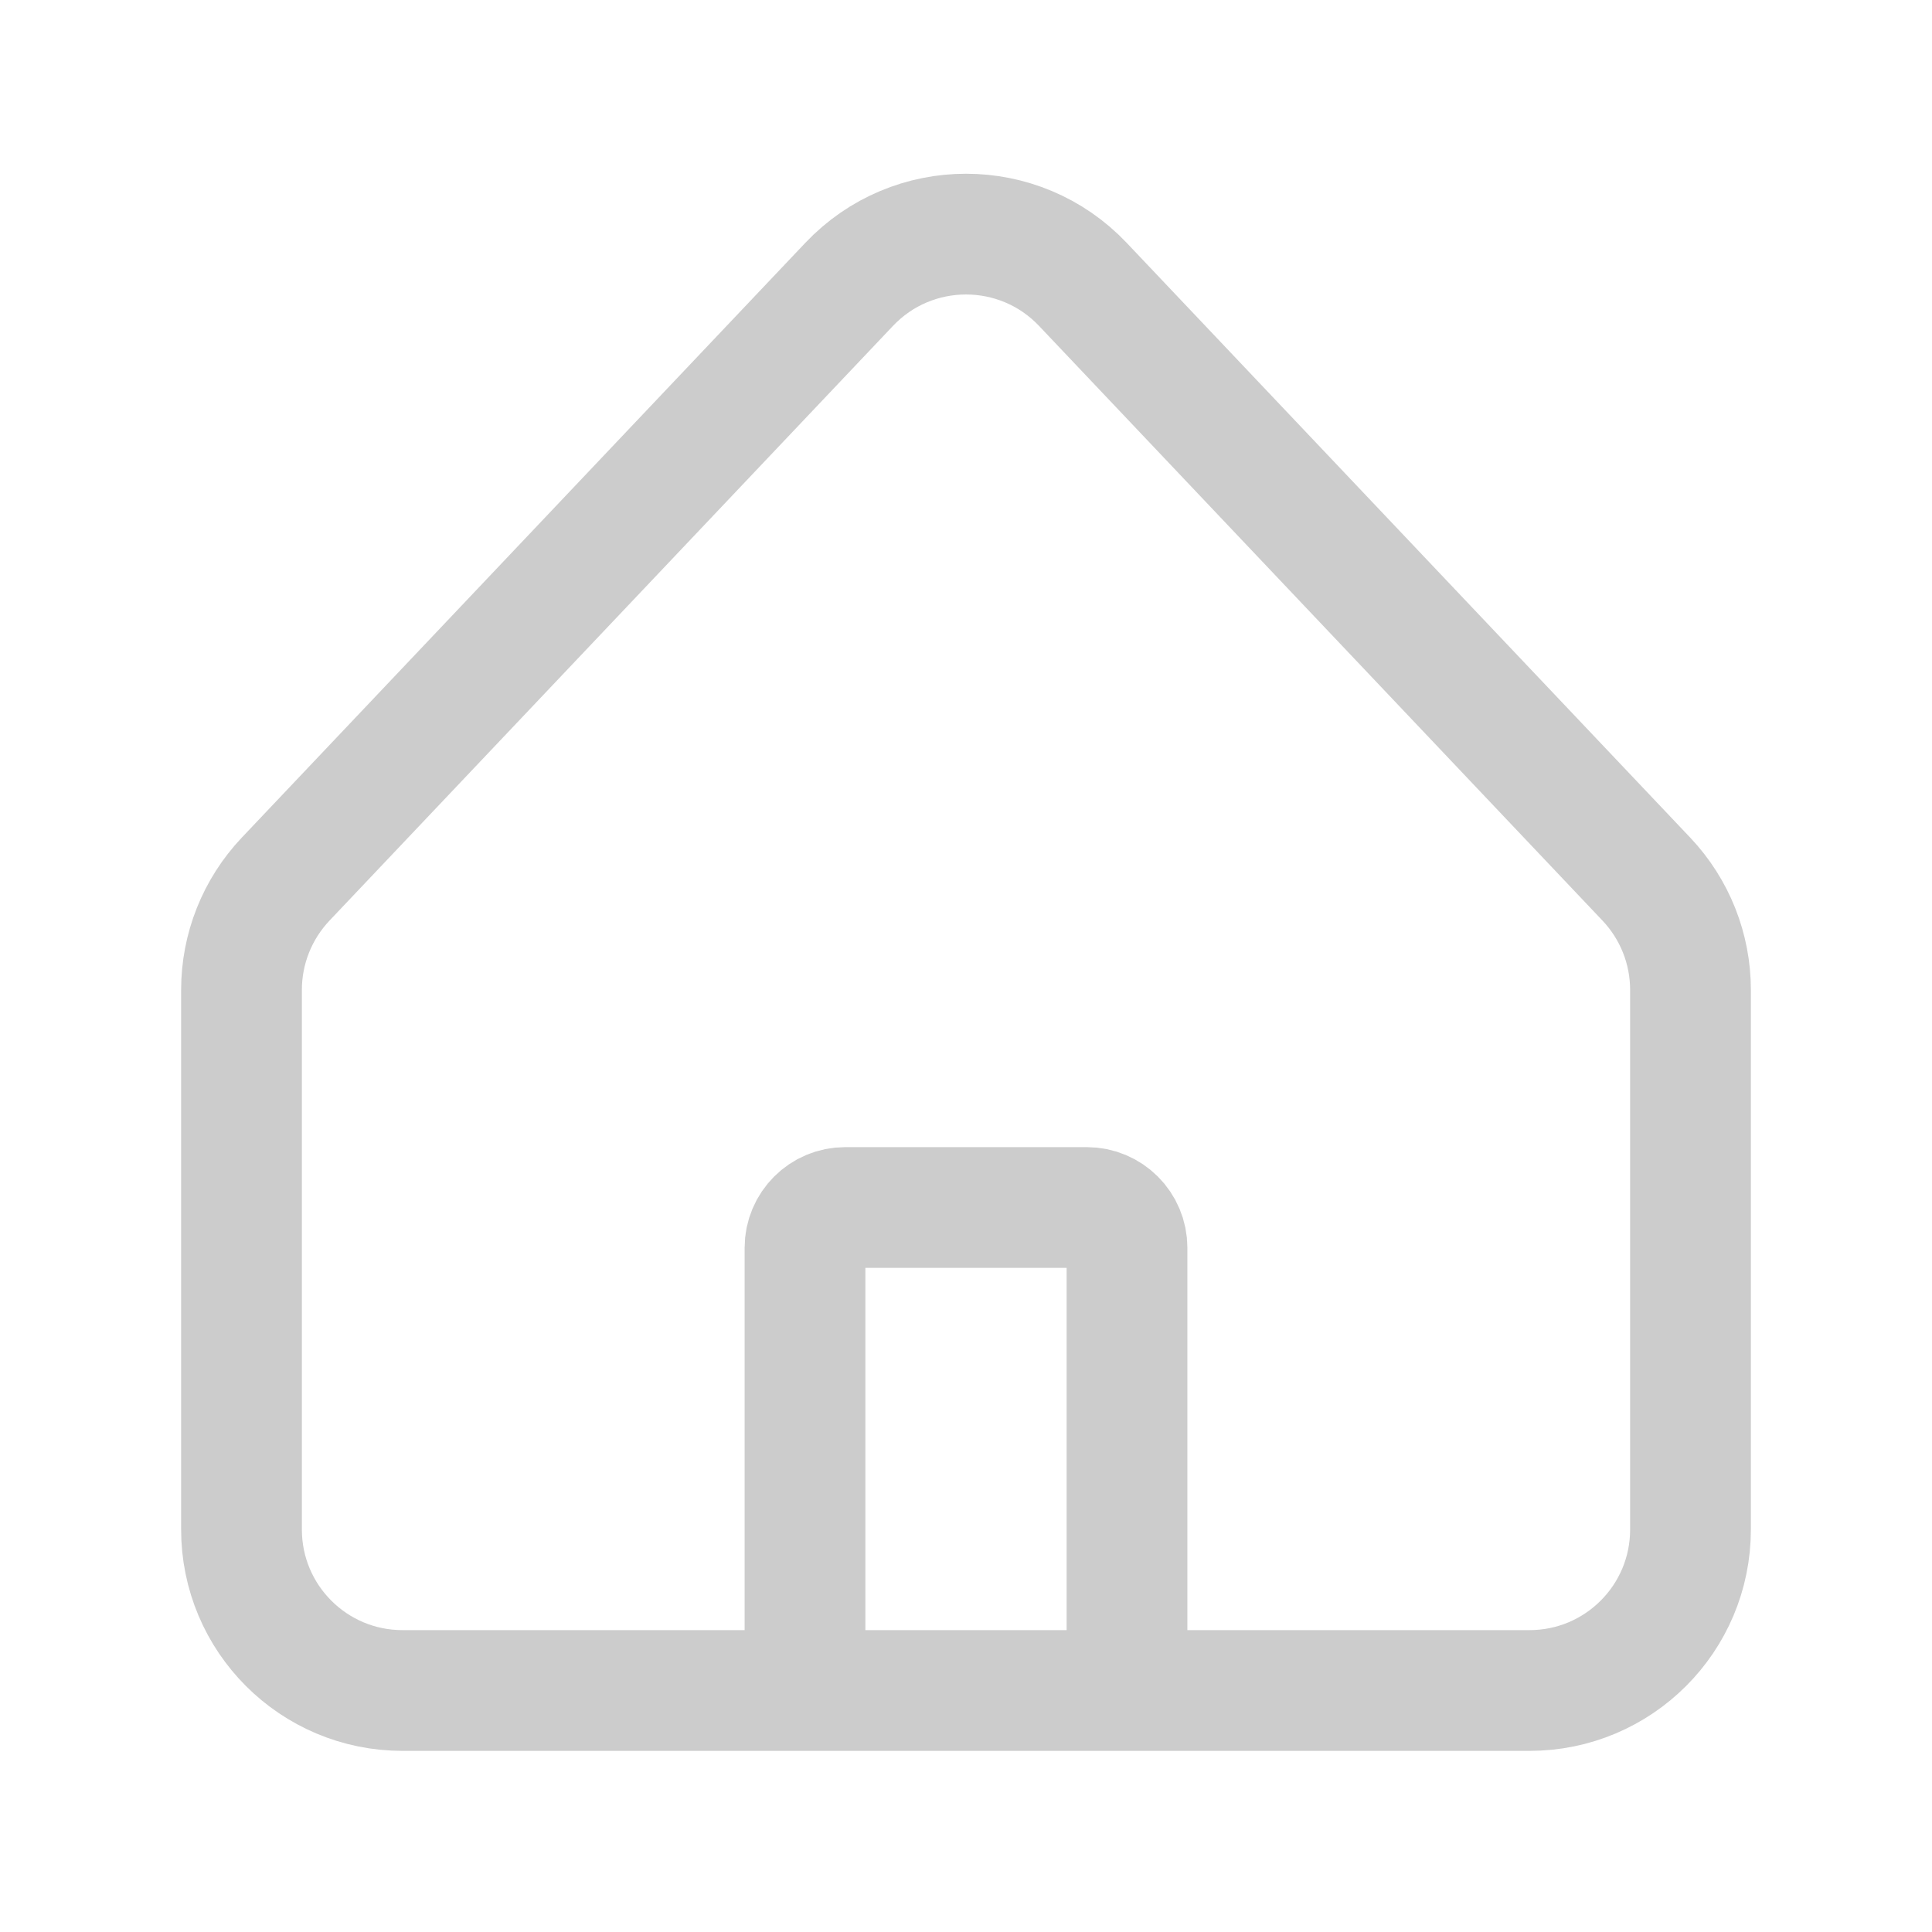
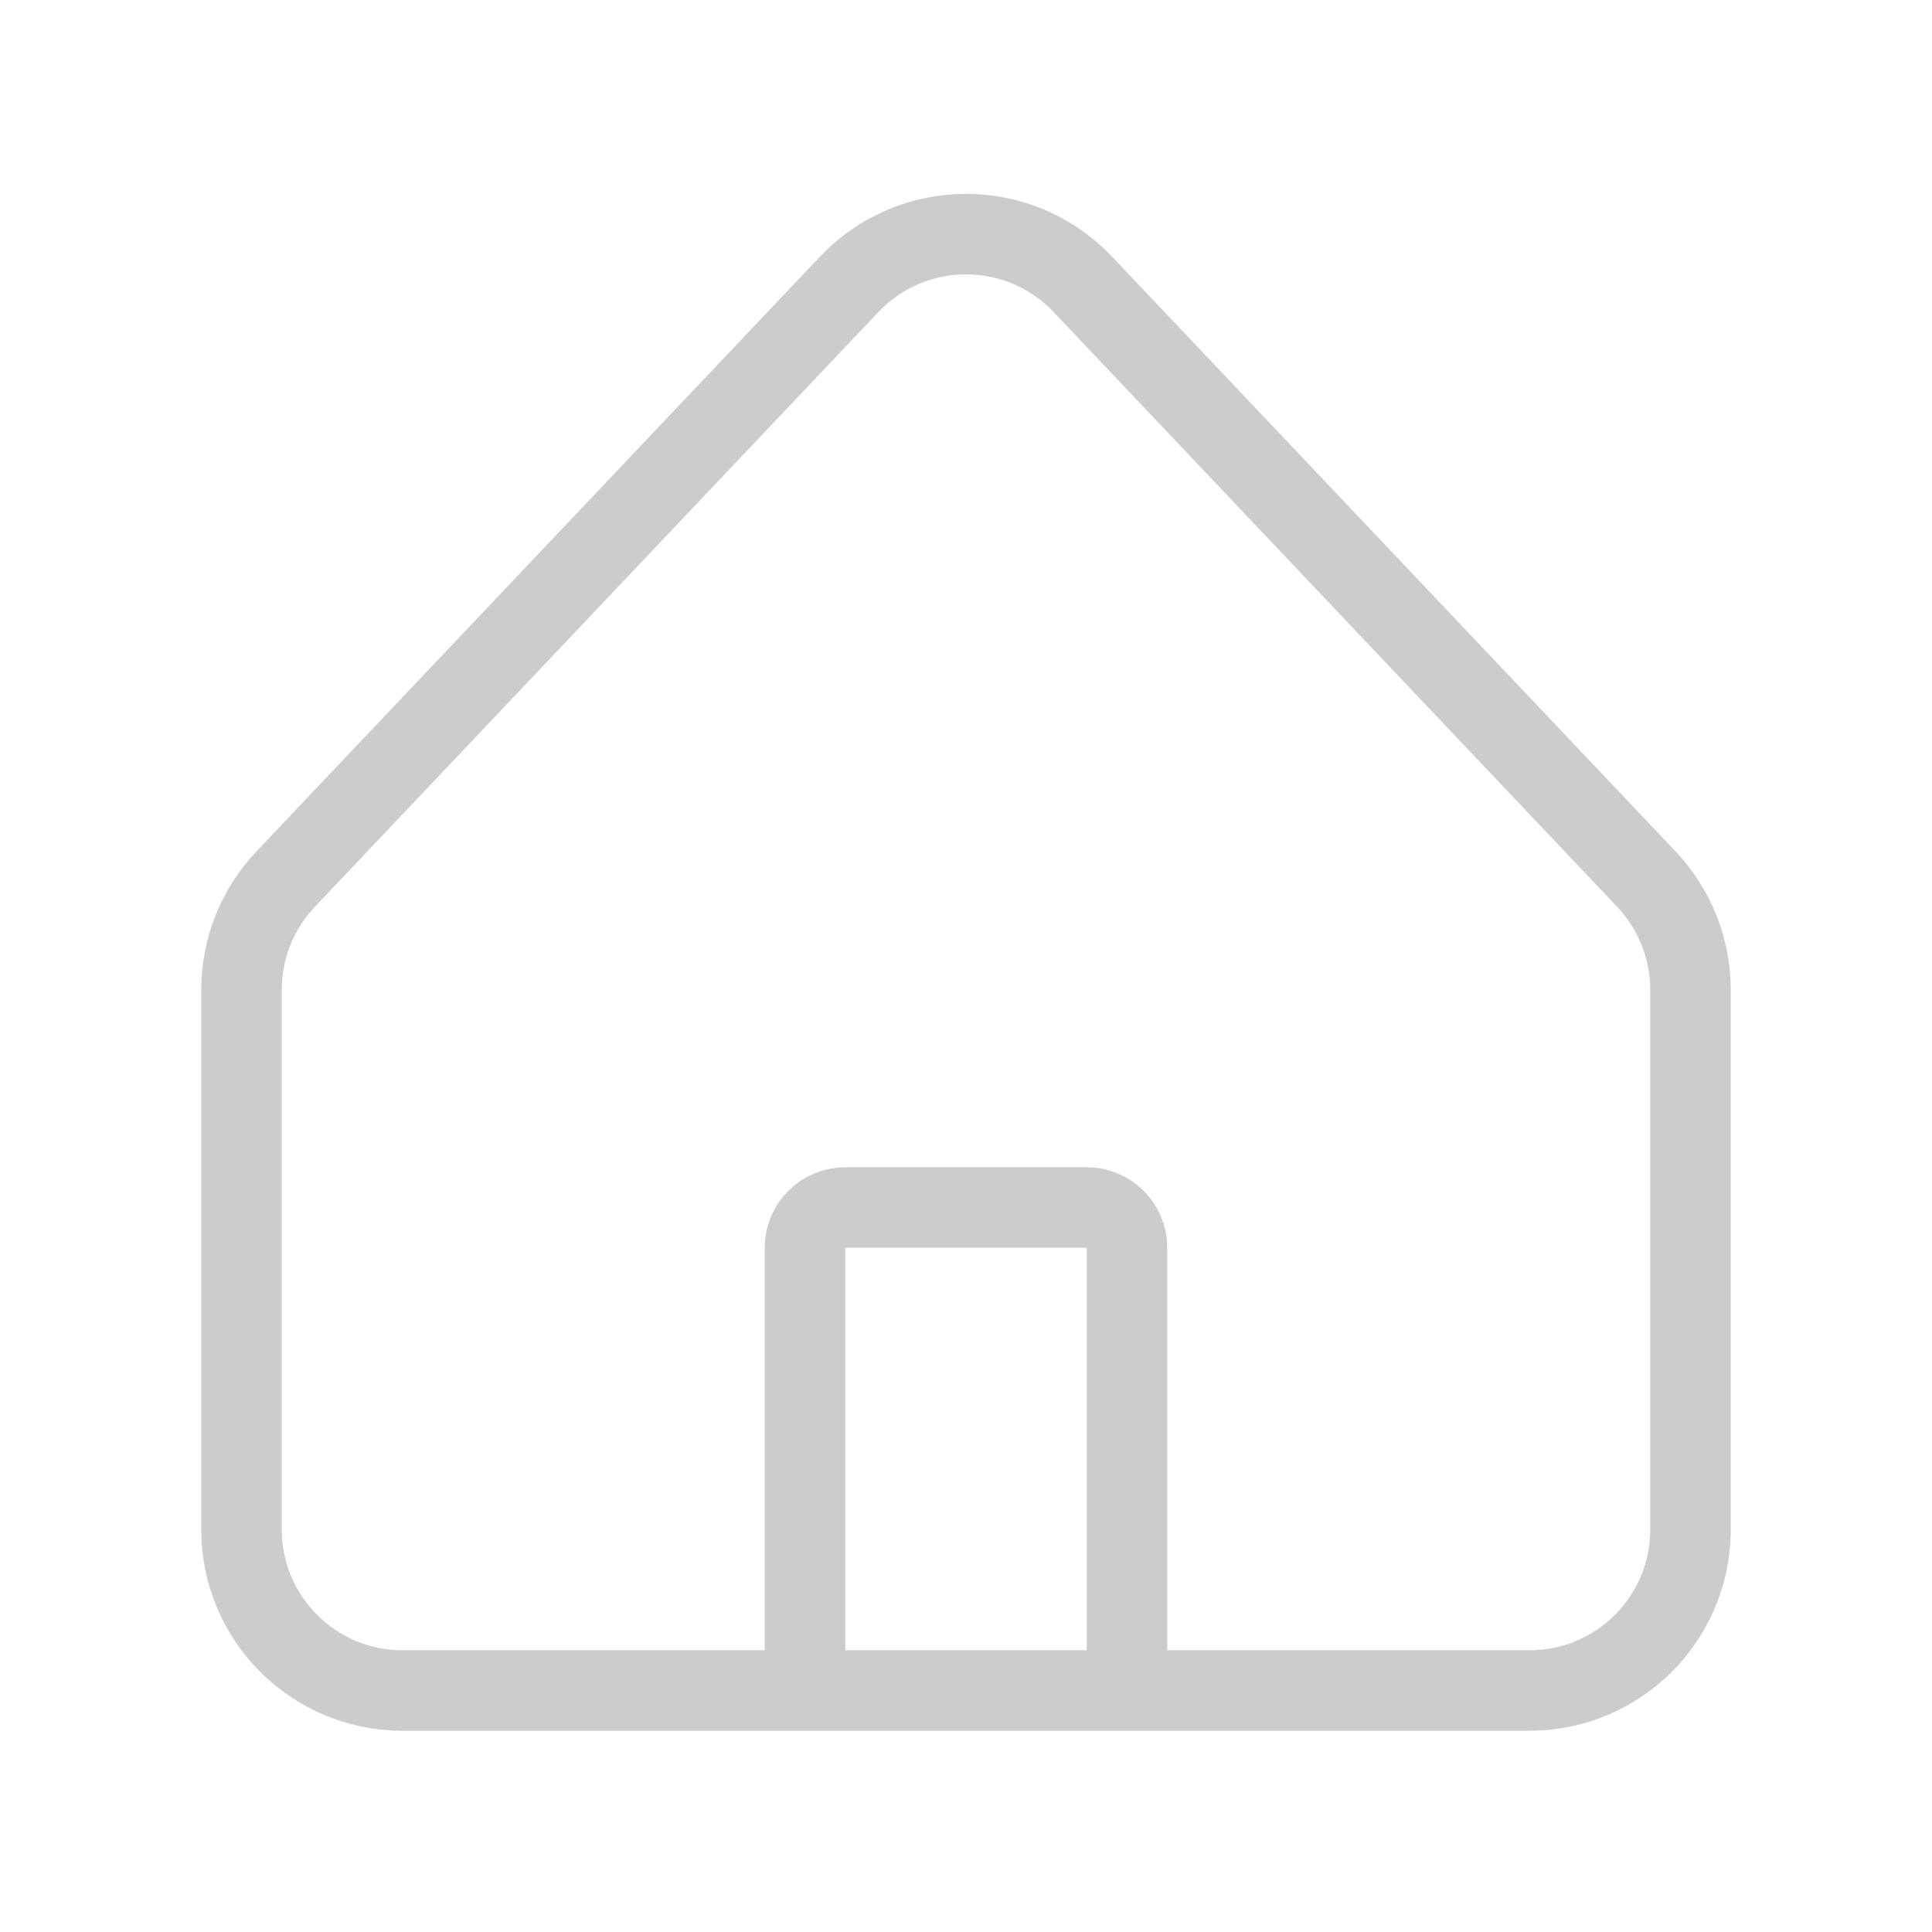
<svg xmlns="http://www.w3.org/2000/svg" width="24" height="24" viewBox="0 0 24 24" fill="none">
-   <path d="M10 21H5C3.895 21 3 20.105 3 19V12.297C3 11.785 3.196 11.293 3.548 10.921L10.548 3.533C11.337 2.7 12.663 2.7 13.452 3.533L20.452 10.921C20.804 11.293 21 11.785 21 12.297V19C21 20.105 20.105 21 19 21H14M10 21V15.5C10 15.224 10.224 15 10.5 15H13.5C13.776 15 14 15.224 14 15.5V21M10 21H14" stroke="#CCCCCC" stroke-width="1.5" />
+   <path d="M10 21H5C3.895 21 3 20.105 3 19V12.297C3 11.785 3.196 11.293 3.548 10.921L10.548 3.533C11.337 2.7 12.663 2.7 13.452 3.533L20.452 10.921C20.804 11.293 21 11.785 21 12.297V19C21 20.105 20.105 21 19 21H14M10 21V15.5C10 15.224 10.224 15 10.5 15H13.5C13.776 15 14 15.224 14 15.5V21M10 21H14" stroke="#CCCCCC" strokeWidth="1.5" />
</svg>
